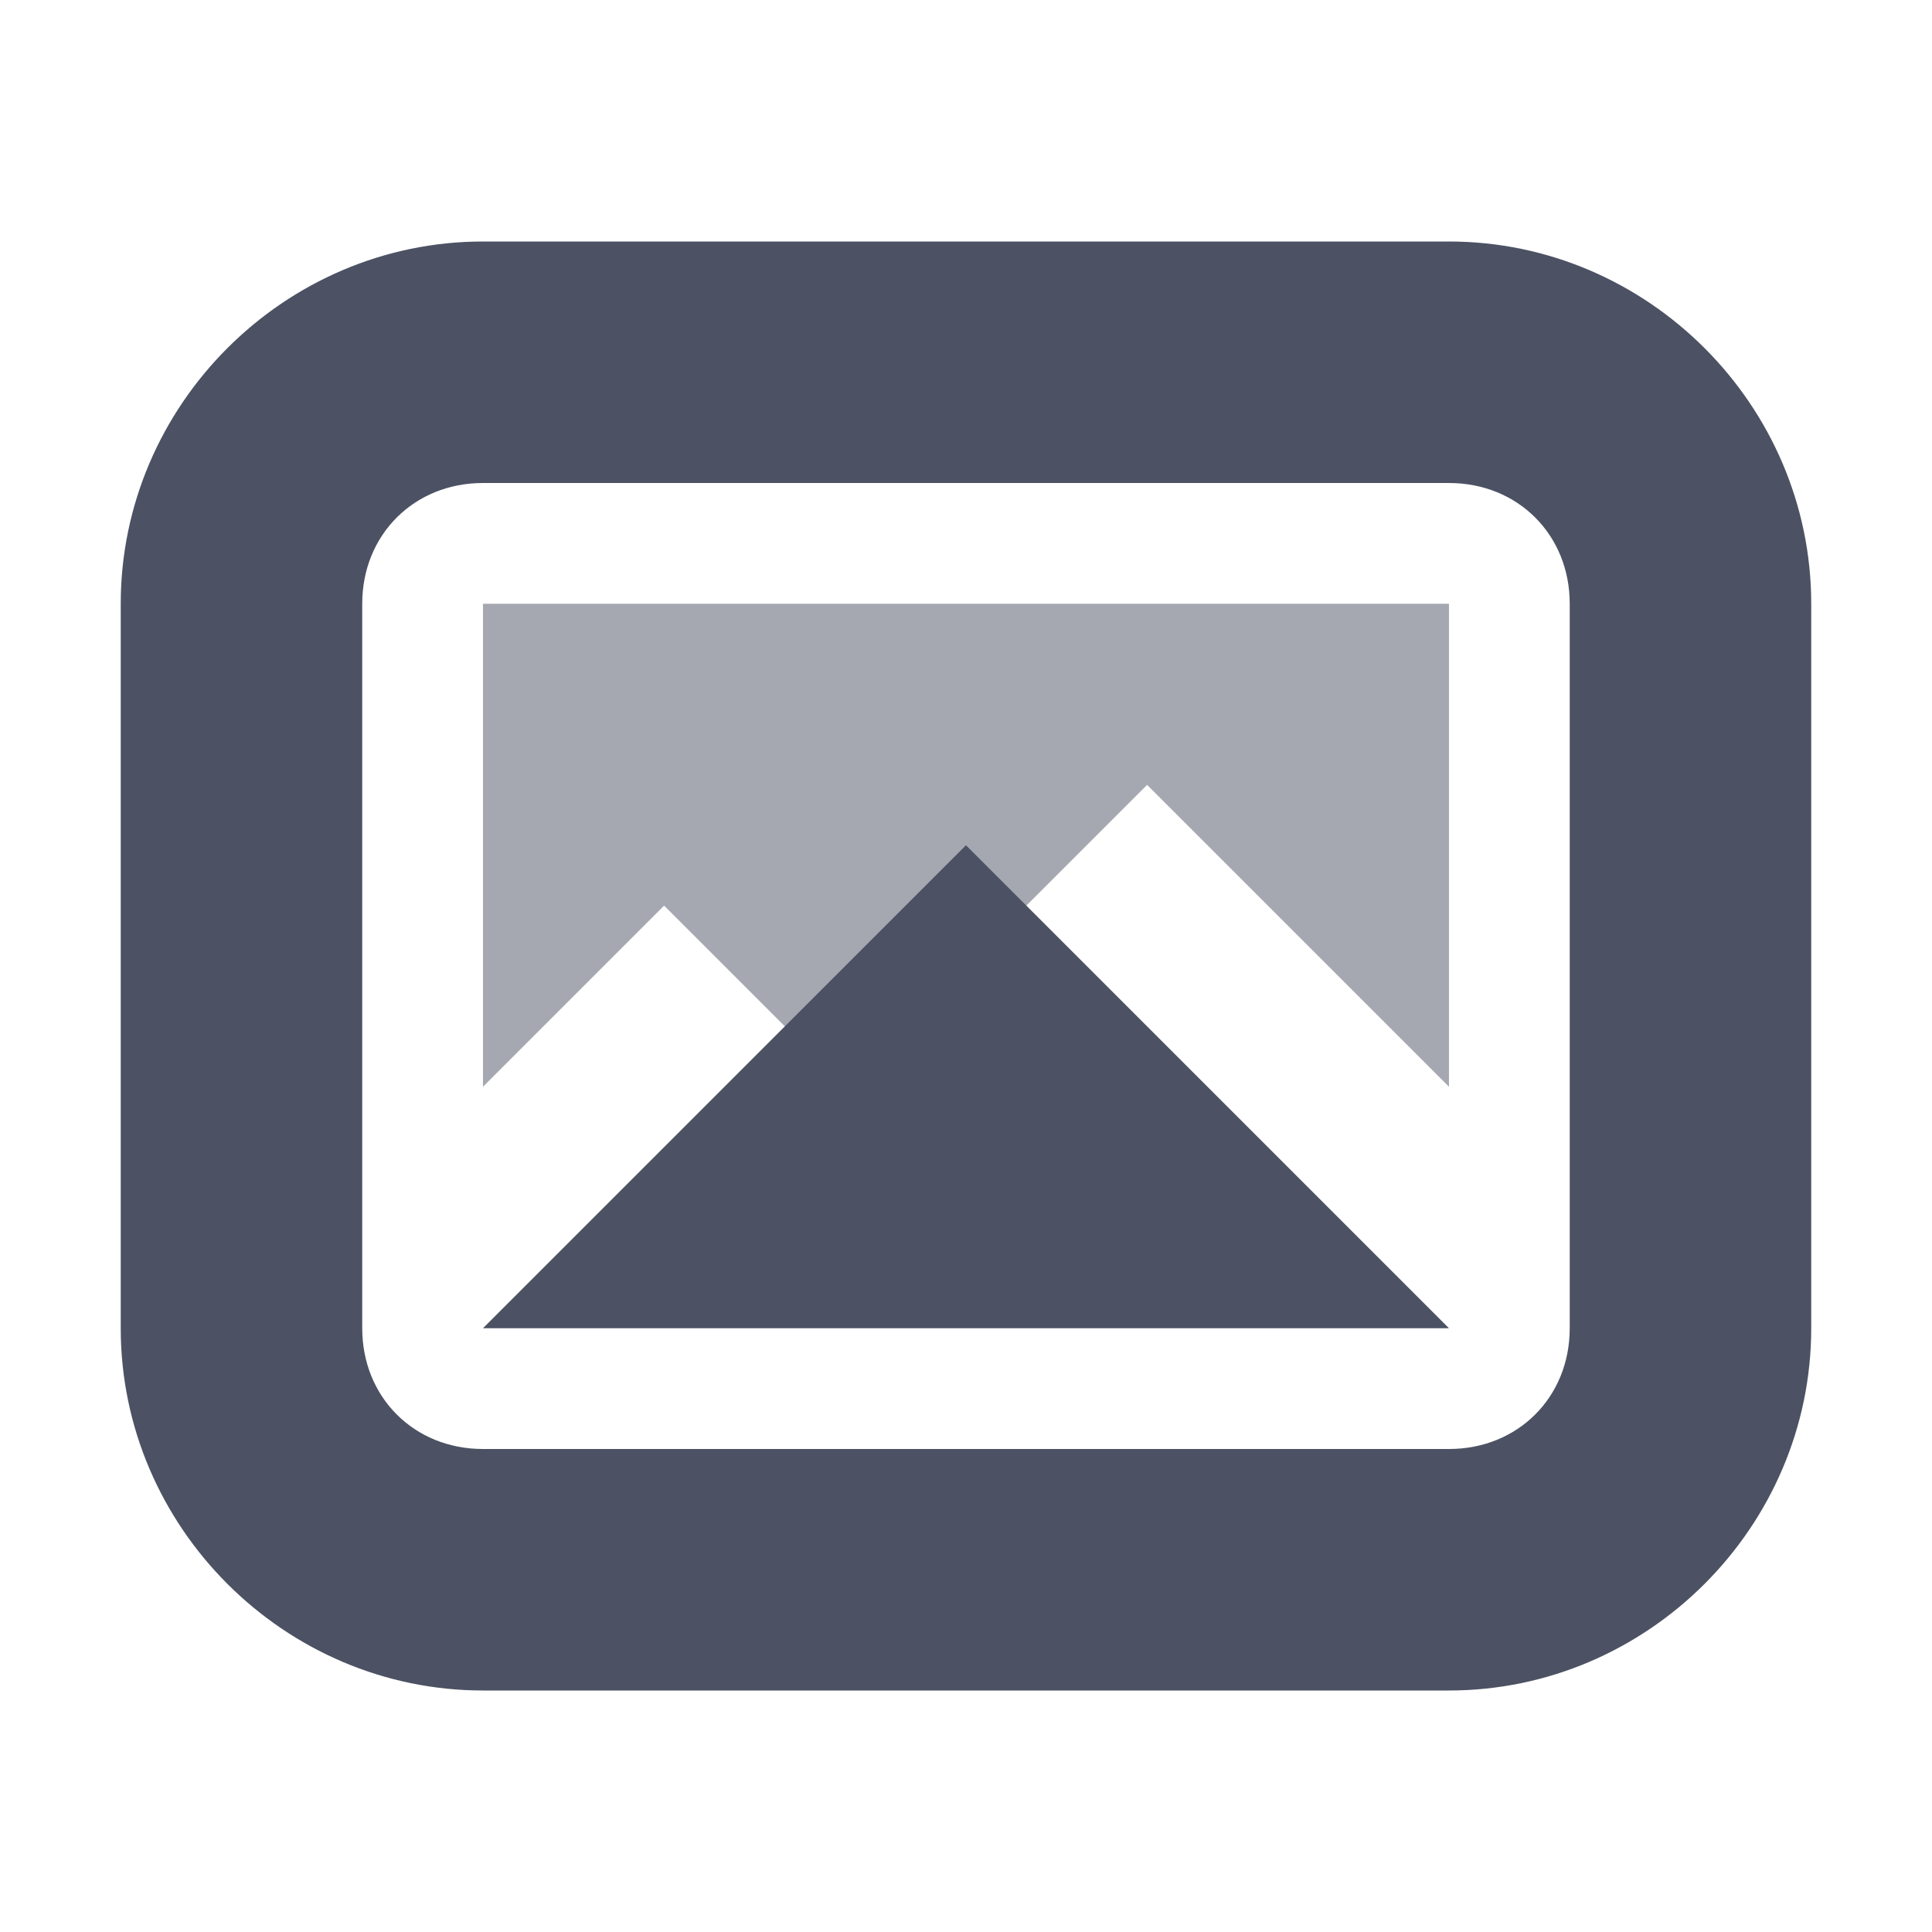
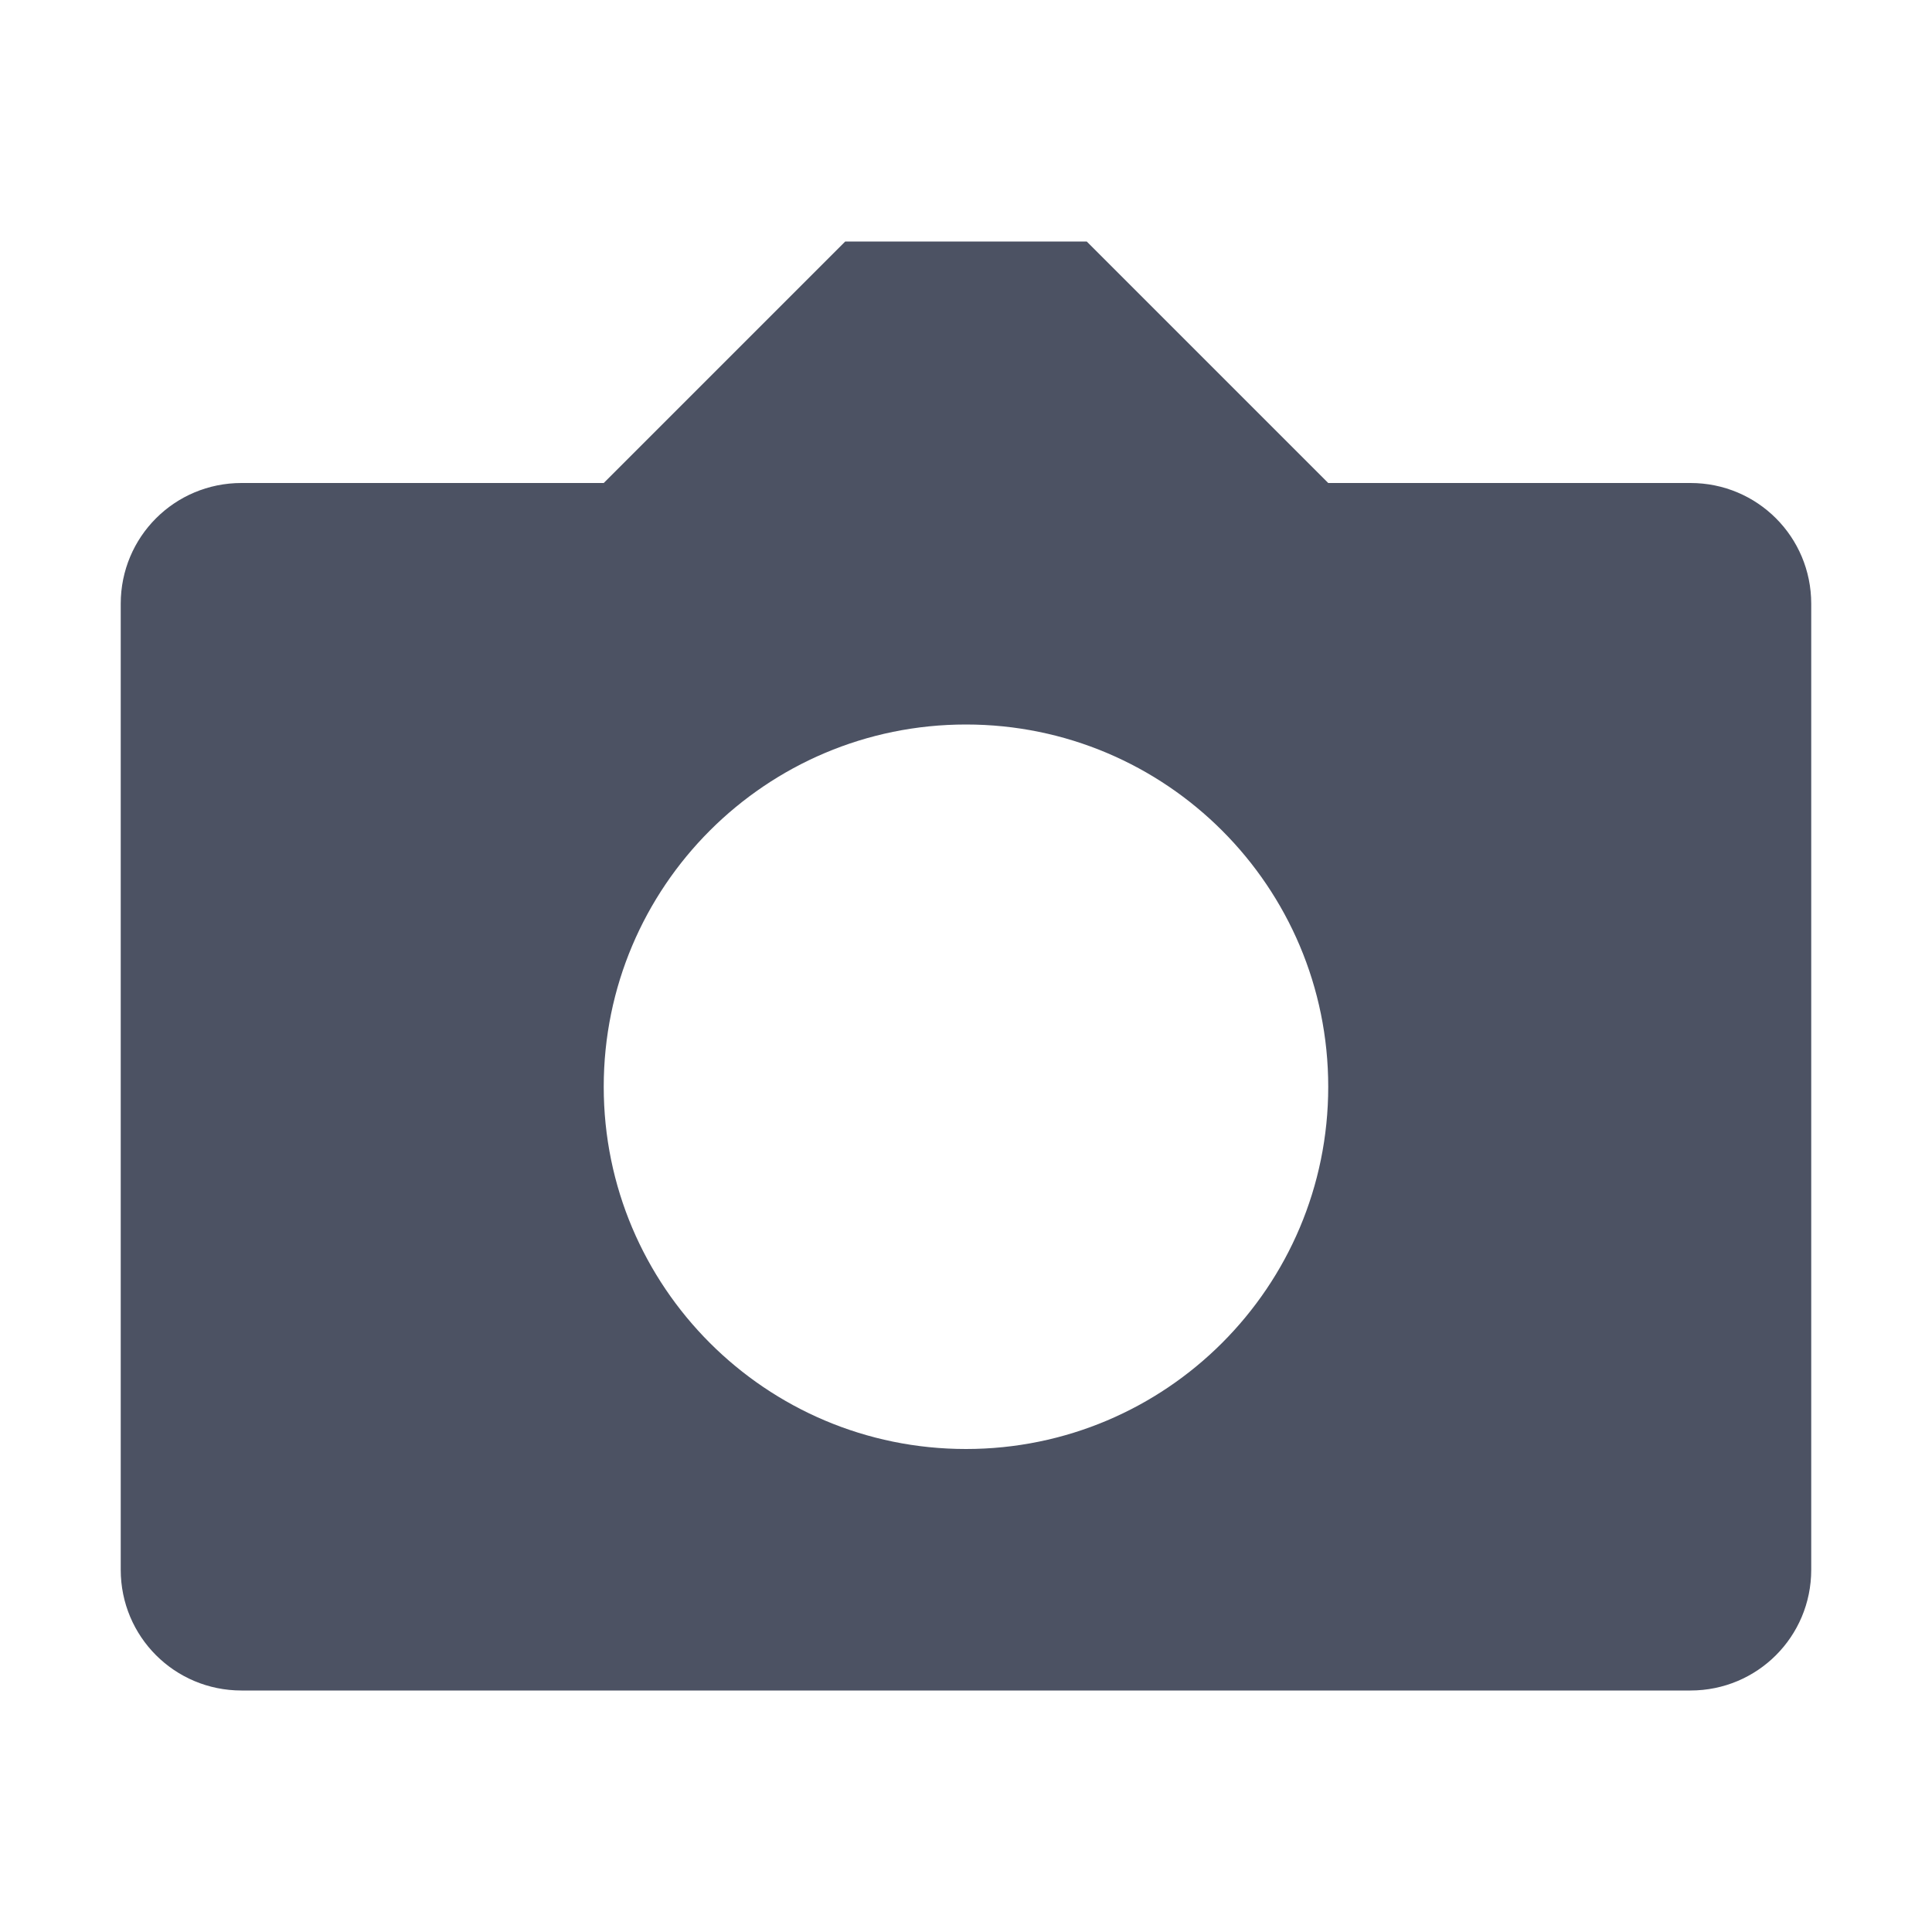
<svg xmlns="http://www.w3.org/2000/svg" xmlns:ns1="http://www.openswatchbook.org/uri/2009/osb" height="16" id="svg7384" style="enable-background:new" version="1.1" width="16">
  <defs id="defs7386">
    <linearGradient id="linearGradient6882" ns1:paint="solid">
      <stop id="stop6884" offset="0" style="stop-color:#555555;stop-opacity:1;" />
    </linearGradient>
    <linearGradient id="linearGradient5606" ns1:paint="solid">
      <stop id="stop5608" offset="0" style="stop-color:#000000;stop-opacity:1;" />
    </linearGradient>
    <filter id="filter7554" style="color-interpolation-filters:sRGB">
      <feBlend id="feBlend7556" in2="BackgroundImage" mode="darken" />
    </filter>
  </defs>
  <g id="layer9" style="display:inline" transform="translate(-865.0002,515)" />
  <g id="layer10" style="display:inline;filter:url(#filter7554)" transform="translate(-865.0002,515)" />
  <g id="layer1" style="display:inline" transform="translate(-624,-102)" />
  <g id="layer14" style="display:inline" transform="translate(-865.0002,515)" />
  <g id="layer15" style="display:inline" transform="translate(-865.0002,515)">
-     <path d="m 869,-513 c -1.645,0 -3,1.355 -3,3 v 6 c 0,1.645 1.355,3 3,3 h 8 c 1.645,0 3,-1.355 3,-3 v -6 c 0,-1.645 -1.355,-3 -3,-3 z m 0,2 h 8 c 0.571,0 1,0.429 1,1 v 6 c 0,0.571 -0.429,1 -1,1 h -8 c -0.571,0 -1,-0.429 -1,-1 v -6 c 0,-0.571 0.429,-1 1,-1 z" id="rect3239-4" style="color:#000000;font-style:normal;font-variant:normal;font-weight:normal;font-stretch:normal;font-size:medium;line-height:normal;font-family:sans-serif;font-variant-ligatures:normal;font-variant-position:normal;font-variant-caps:normal;font-variant-numeric:normal;font-variant-alternates:normal;font-feature-settings:normal;text-indent:0;text-align:start;text-decoration:none;text-decoration-line:none;text-decoration-style:solid;text-decoration-color:#000000;letter-spacing:normal;word-spacing:normal;text-transform:none;writing-mode:lr-tb;direction:ltr;text-orientation:mixed;dominant-baseline:auto;baseline-shift:baseline;text-anchor:start;white-space:normal;shape-padding:0;clip-rule:nonzero;display:inline;overflow:visible;visibility:visible;opacity:1;isolation:auto;mix-blend-mode:normal;color-interpolation:sRGB;color-interpolation-filters:linearRGB;solid-color:#000000;solid-opacity:1;vector-effect:none;fill:#4c5263;fill-opacity:1;fill-rule:nonzero;stroke:none;stroke-width:2;stroke-linecap:round;stroke-linejoin:miter;stroke-miterlimit:4;stroke-dasharray:none;stroke-dashoffset:0;stroke-opacity:1;color-rendering:auto;image-rendering:auto;shape-rendering:auto;text-rendering:auto;enable-background:new" />
-     <path d="m 869,-510 v 4 l 1.5,-1.5 1.5,1.5 2.5,-2.5 2.5,2.5 v -4 z" id="rect3241-4" style="display:inline;opacity:0.5;vector-effect:none;fill:#4c5263;fill-opacity:1;stroke:none;stroke-width:2;stroke-linecap:round;stroke-linejoin:miter;stroke-miterlimit:4;stroke-dasharray:none;stroke-dashoffset:0;stroke-opacity:1;enable-background:new" />
-     <path d="m 873,-508 4,4 h -8 z" id="path3246-4" style="display:inline;opacity:1;fill:#4c5263;fill-opacity:1;stroke:none;stroke-width:1px;stroke-linecap:butt;stroke-linejoin:miter;stroke-opacity:1;enable-background:new" />
+     <path d="m 872,-513 -2,2 h -3 c -0.554,0 -1,0.446 -1,1 v 8 c 0,0.554 0.446,1 1,1 h 12 c 0.554,0 1,-0.446 1,-1 v -8 c 0,-0.554 -0.446,-1 -1,-1 h -3 l -2,-2 z m 1,4 a 3,3 0 0 1 3,3 3,3 0 0 1 -3,3 3,3 0 0 1 -3,-3 3,3 0 0 1 3,-3 z" id="rect3098-7-3" style="display:inline;opacity:1;vector-effect:none;fill:#4c5263;fill-opacity:1;stroke:none;stroke-width:2;stroke-linecap:square;stroke-opacity:1;enable-background:new" />
  </g>
  <g id="g71291" style="display:inline" transform="translate(-865.0002,515)" />
  <g id="layer2" style="display:inline" transform="translate(-624,48)" />
  <g id="layer3" transform="translate(-624,-212)" />
  <g id="layer12" style="display:inline" transform="translate(-865.0002,515)" />
</svg>
